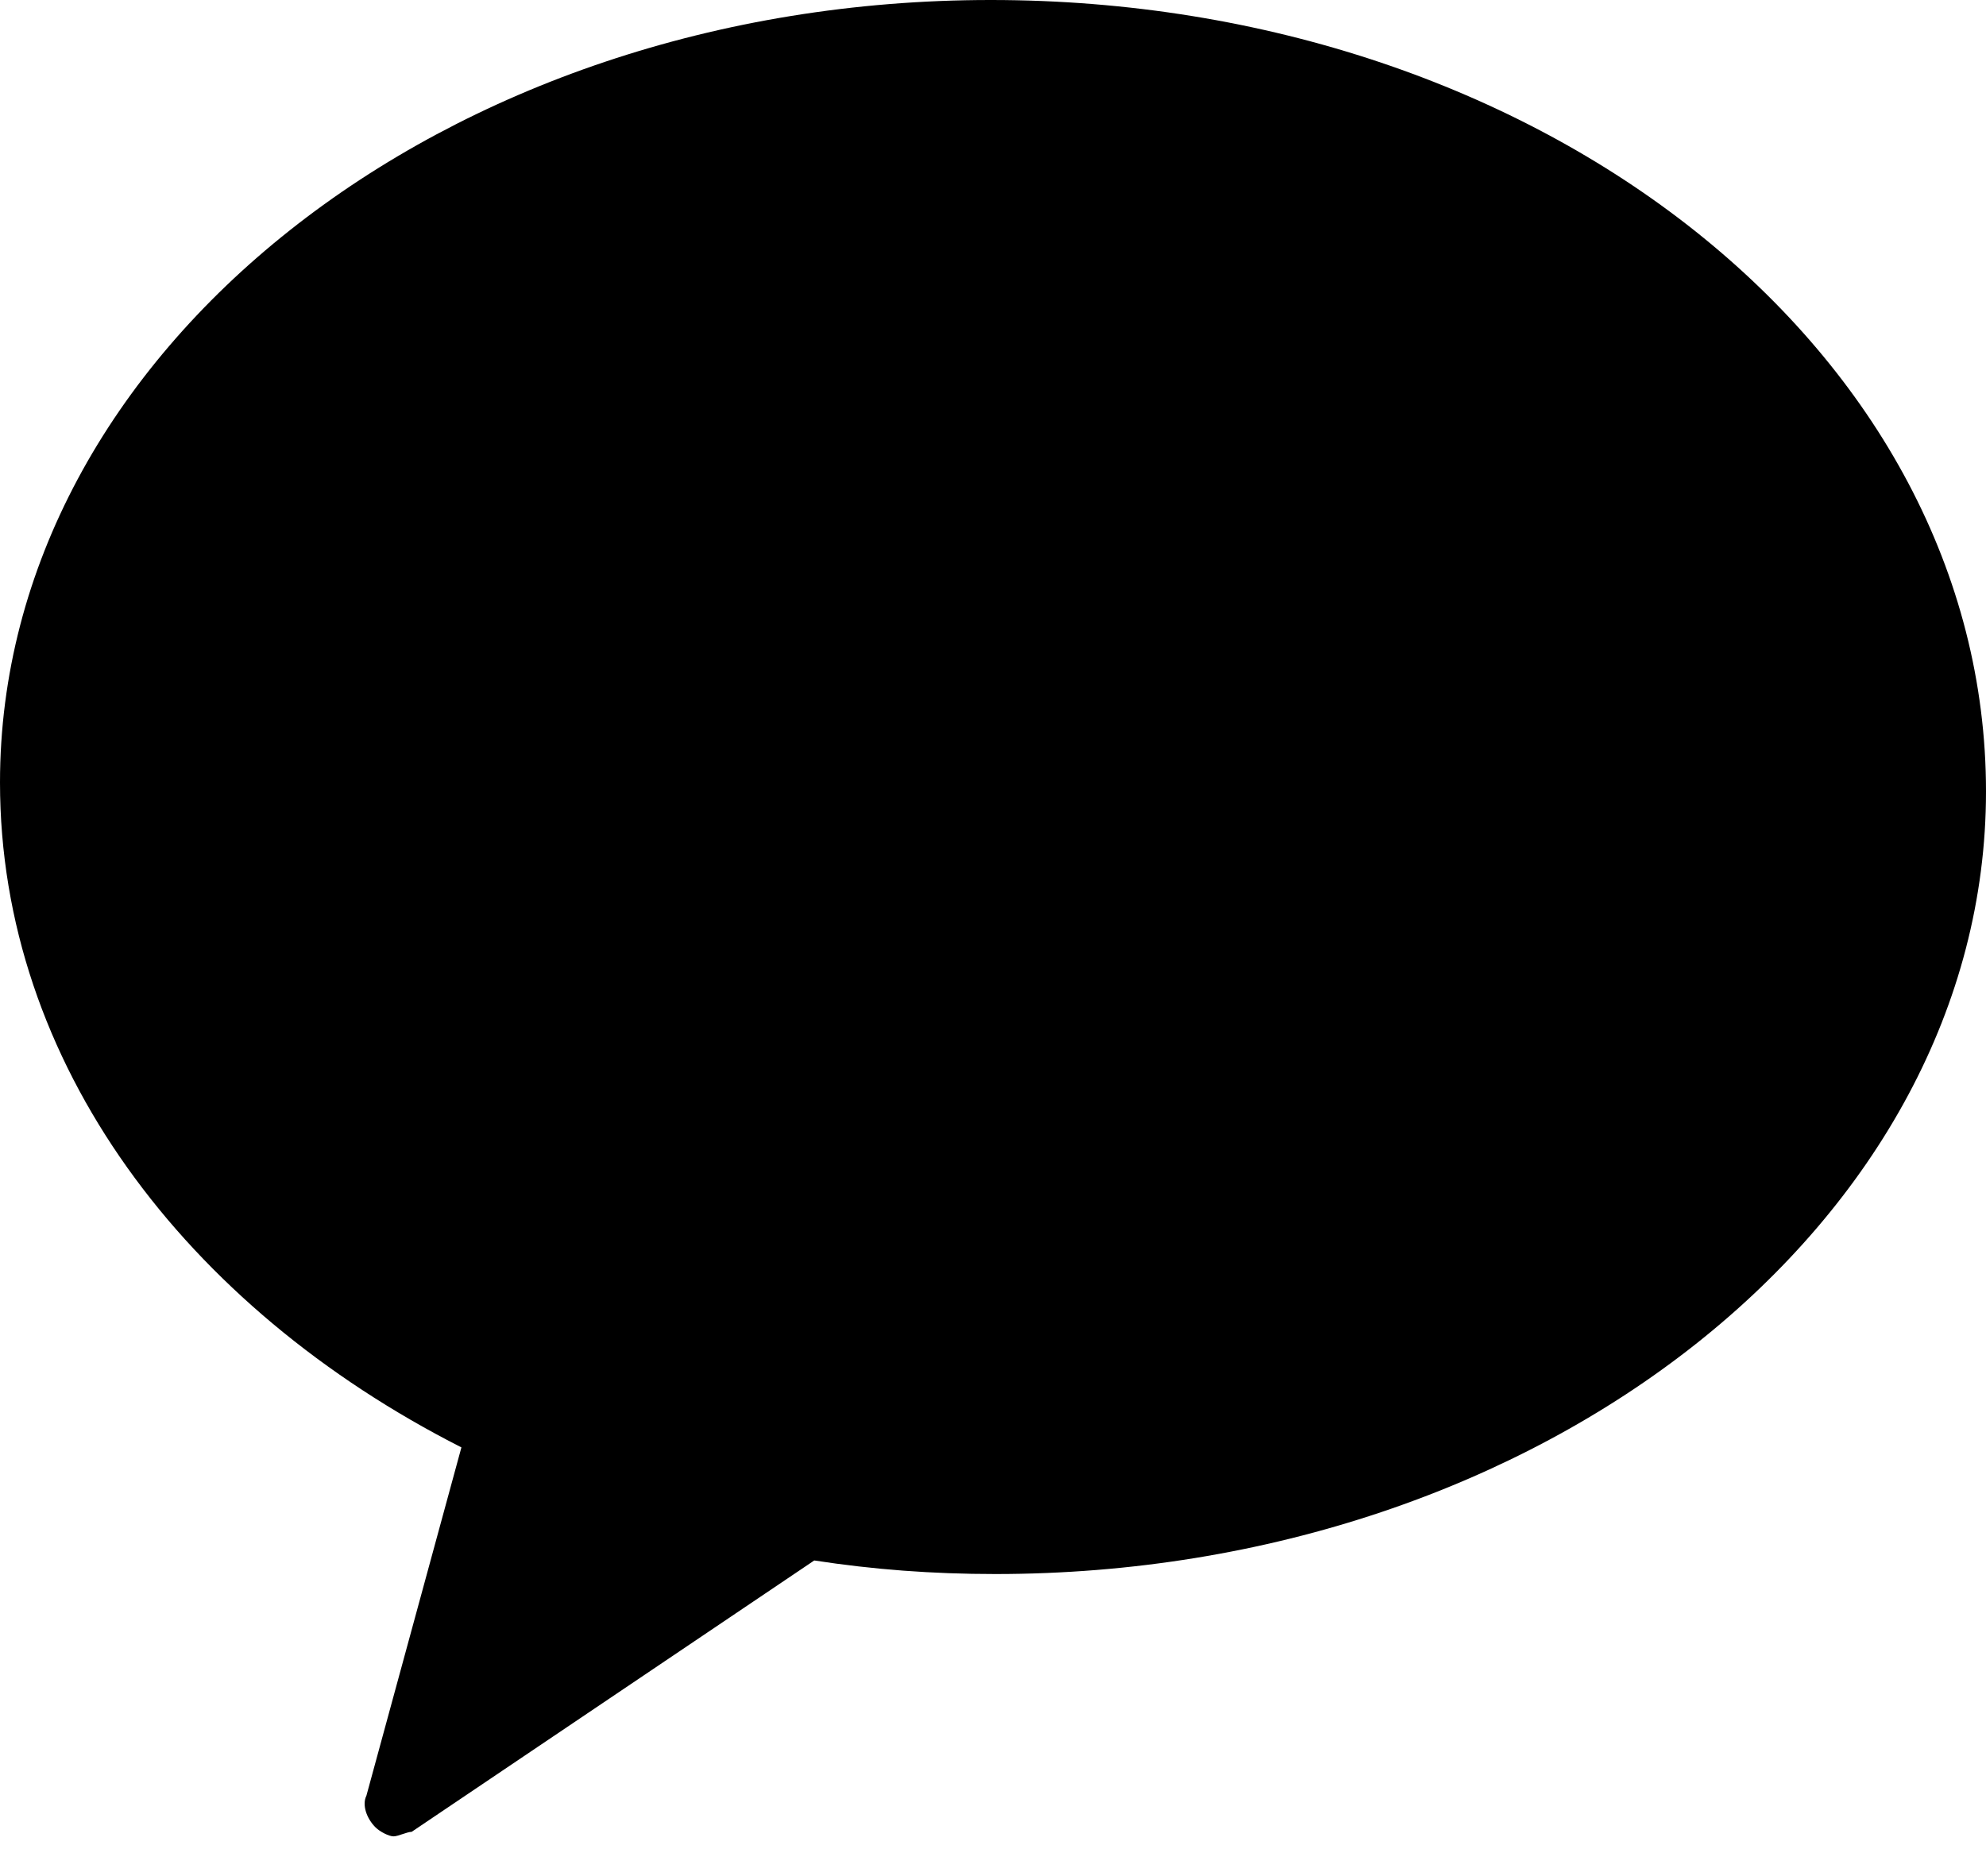
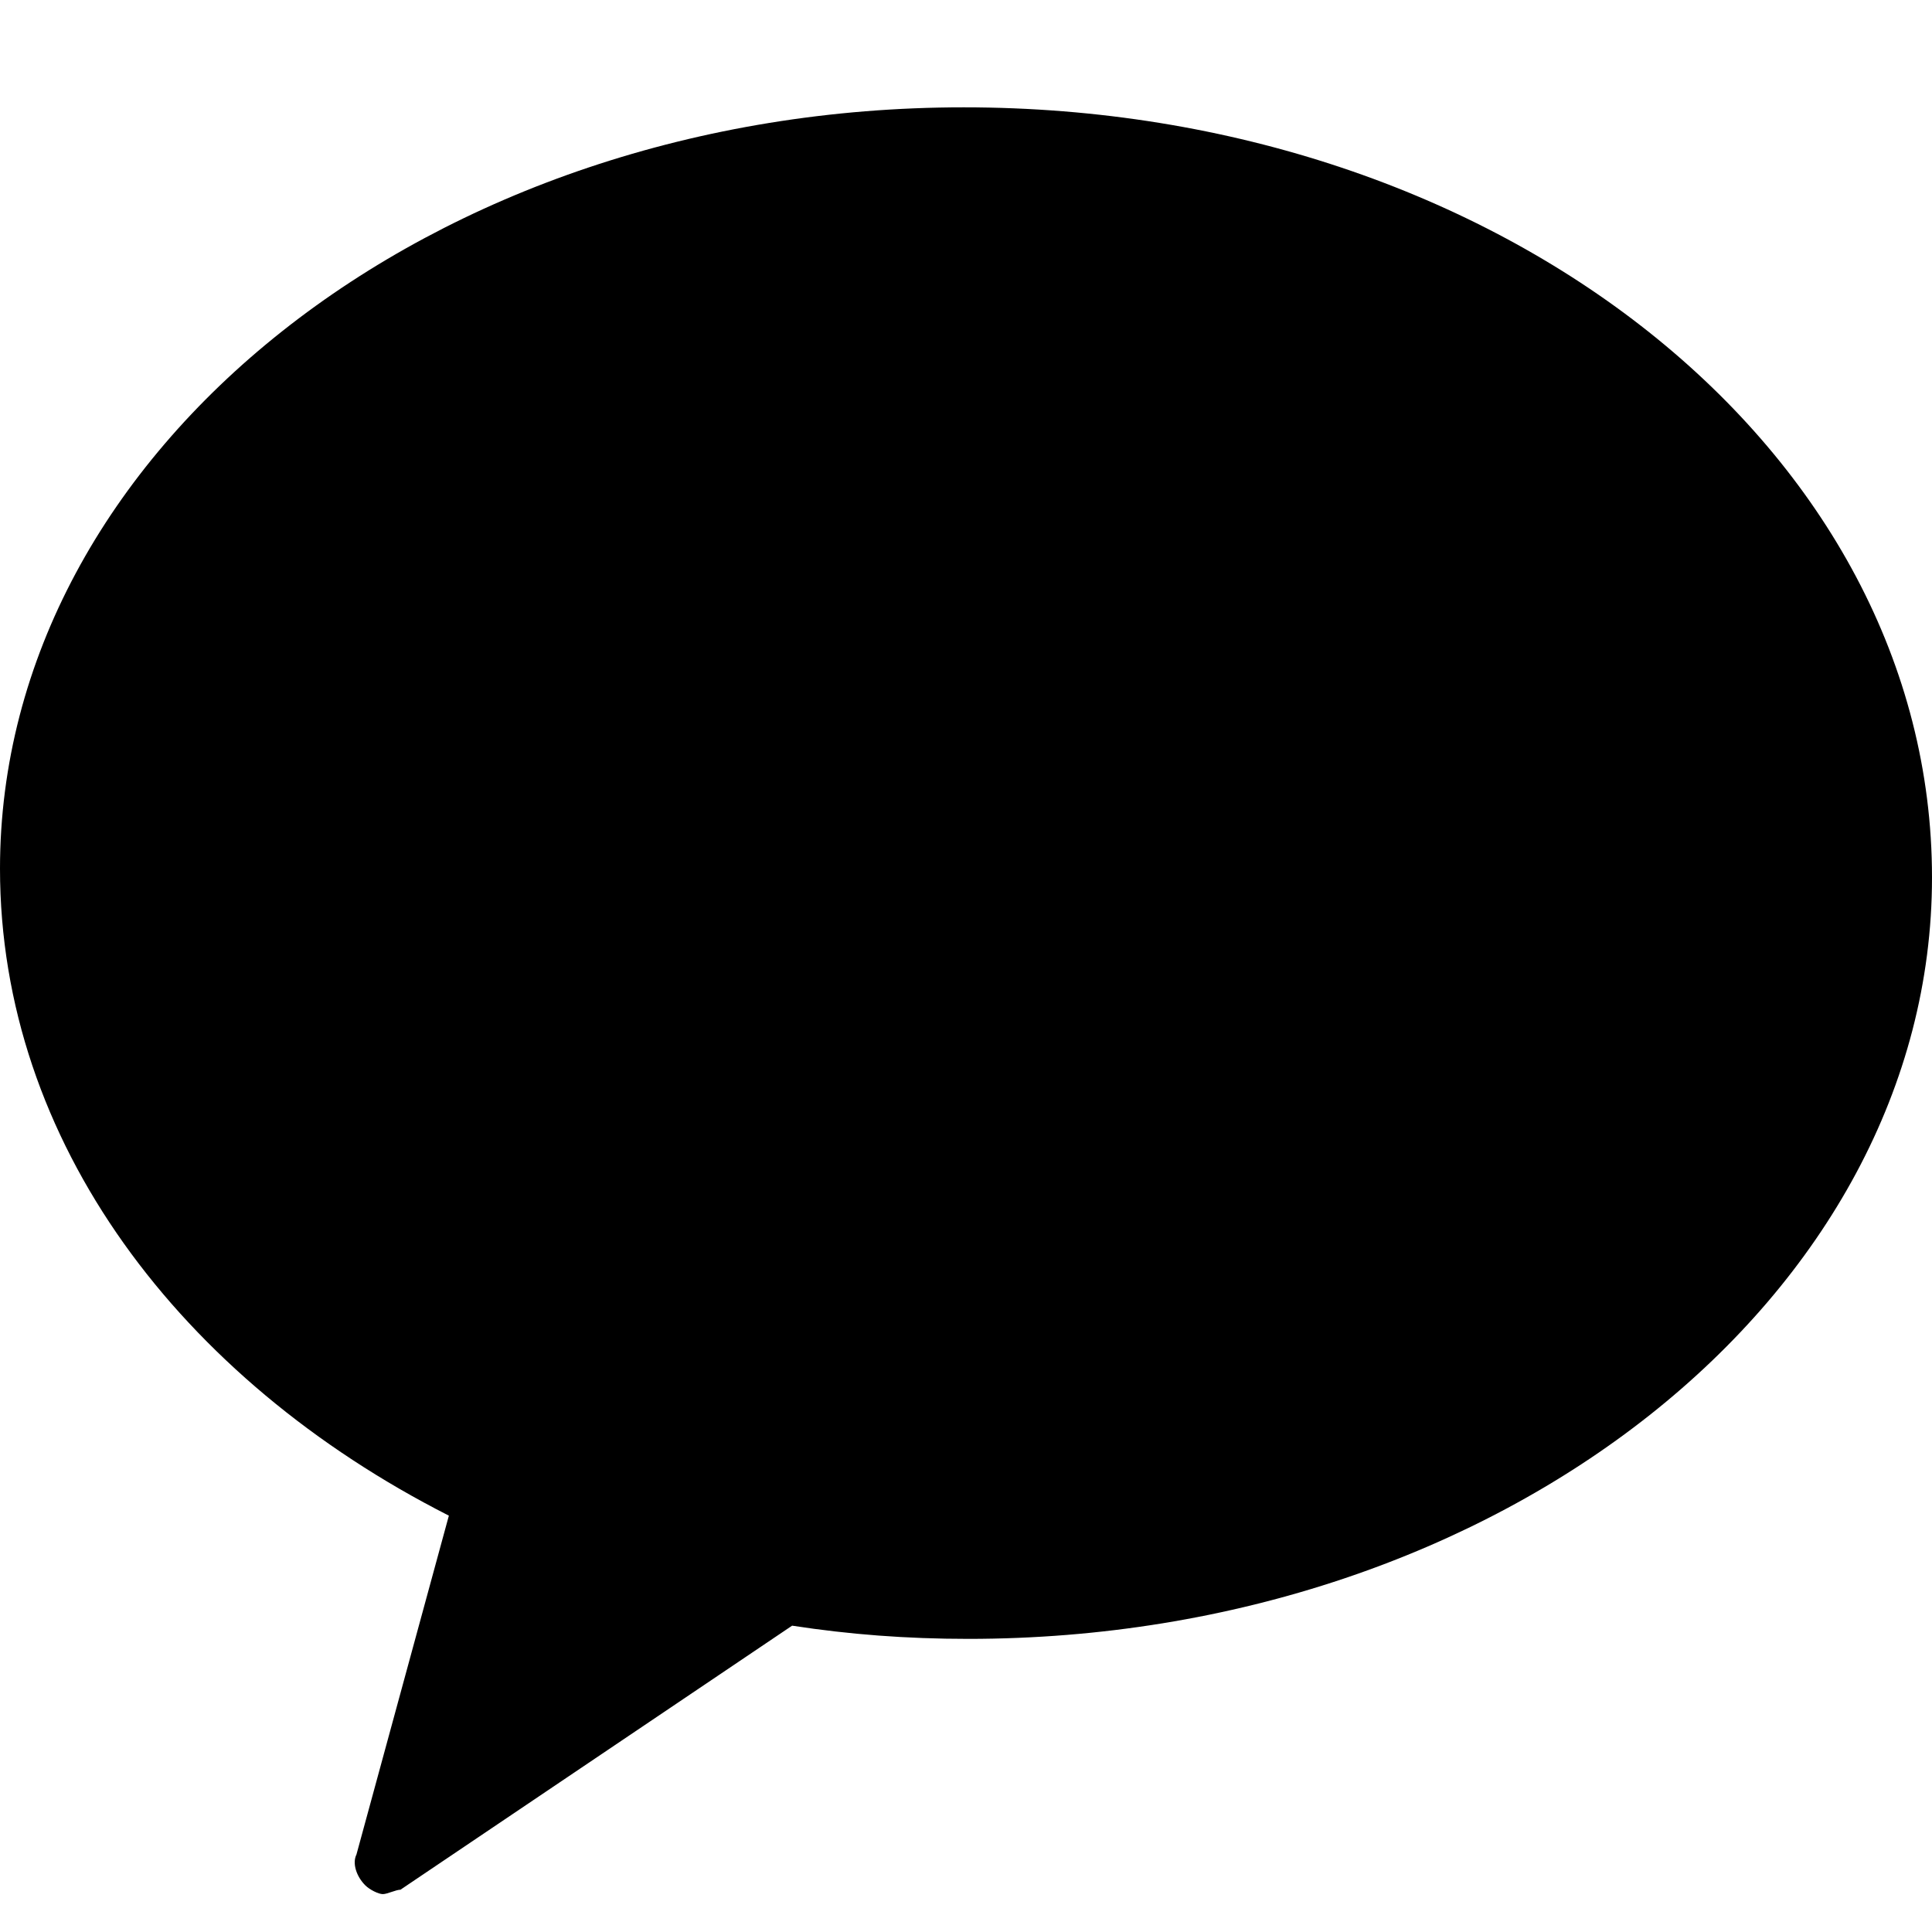
- <svg xmlns="http://www.w3.org/2000/svg" width="18" height="17" viewBox="0 0 18 17" fill="none">
-   <path fill-rule="evenodd" clip-rule="evenodd" d="M8.979 0C4.018 0 0 3.198 0 7.093C0 9.636 1.681 11.85 4.182 13.121L3.321 16.278C3.28 16.36 3.321 16.483 3.403 16.565C3.444 16.606 3.526 16.647 3.567 16.647C3.608 16.647 3.69 16.606 3.731 16.606L7.38 14.146C7.913 14.228 8.446 14.269 9.021 14.269C13.982 14.269 18 11.071 18 7.175C18 3.198 13.982 0 8.979 0Z" fill="black" />
+ <svg xmlns="http://www.w3.org/2000/svg" width="18" height="18" viewBox="0 0 18 18" fill="none">
+   <path fill-rule="evenodd" clip-rule="evenodd" d="M8.979 1C4.018 1 0 4.198 0 8.093C0 10.636 1.681 12.85 4.182 14.121L3.321 17.278C3.28 17.36 3.321 17.483 3.403 17.565C3.444 17.606 3.526 17.647 3.567 17.647C3.608 17.647 3.69 17.606 3.731 17.606L7.38 15.146C7.913 15.228 8.446 15.269 9.021 15.269C13.982 15.269 18 12.071 18 8.175C18 4.198 13.982 1 8.979 1Z" fill="black" />
</svg>
